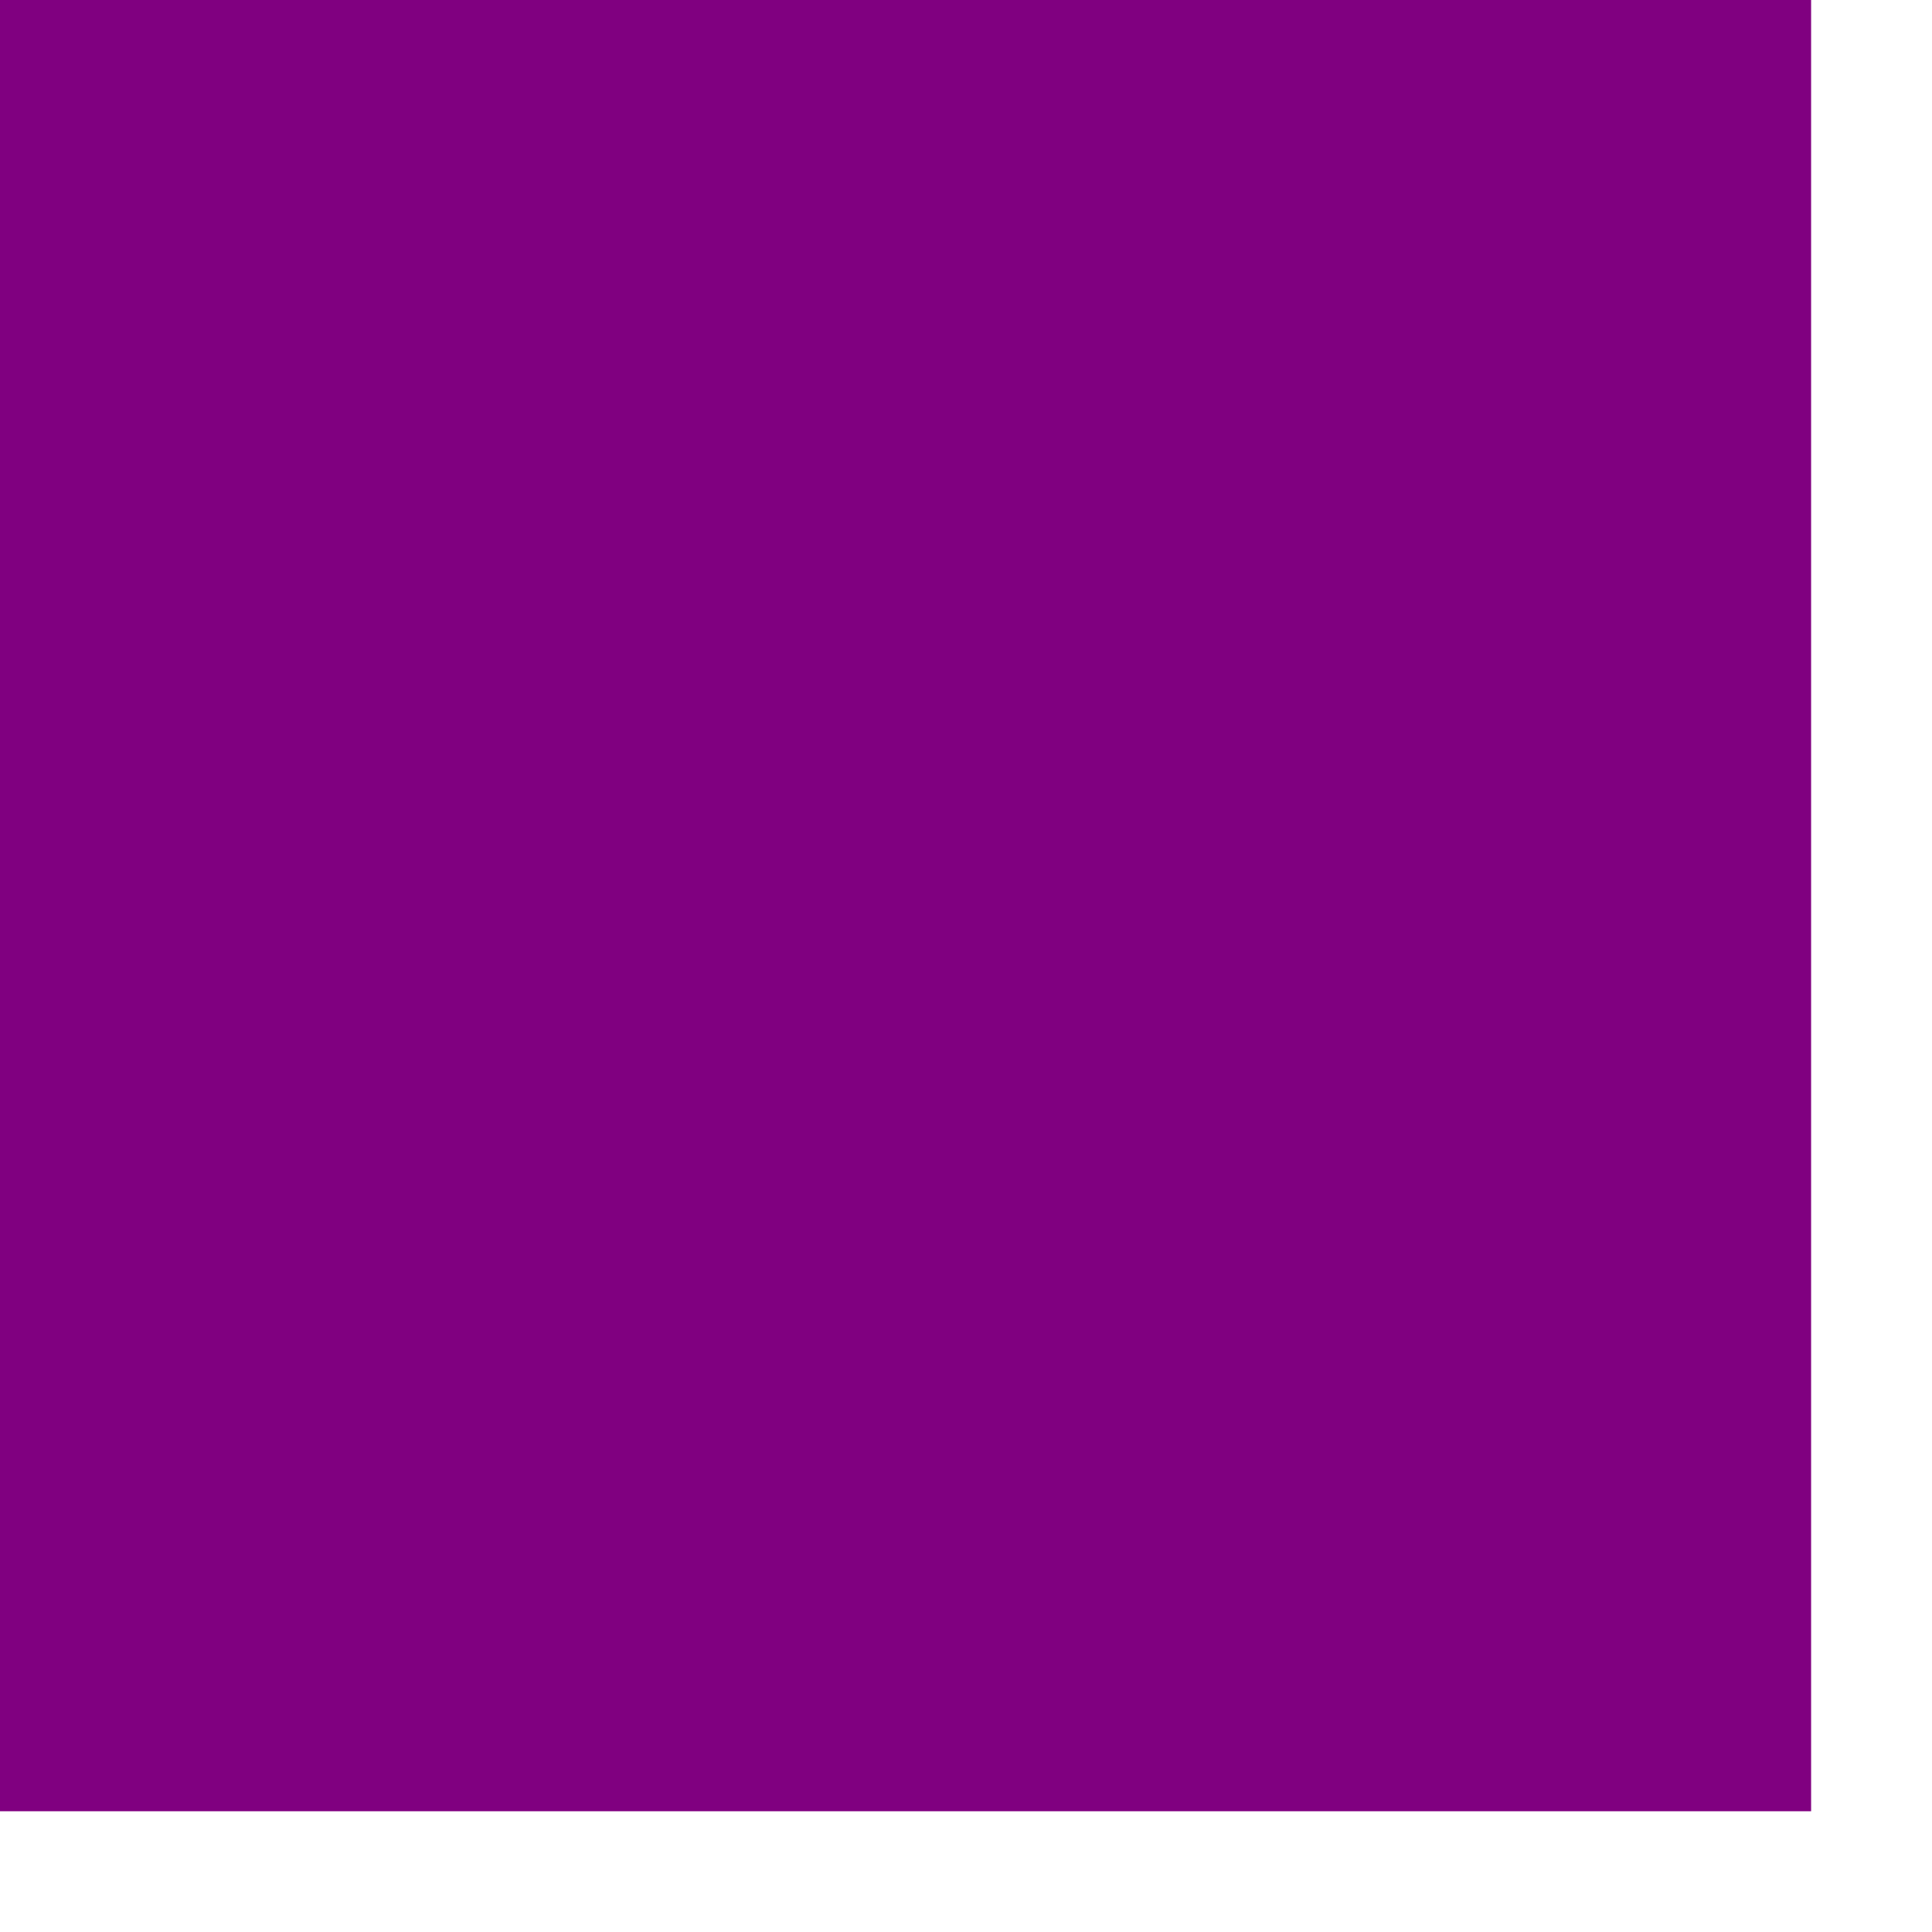
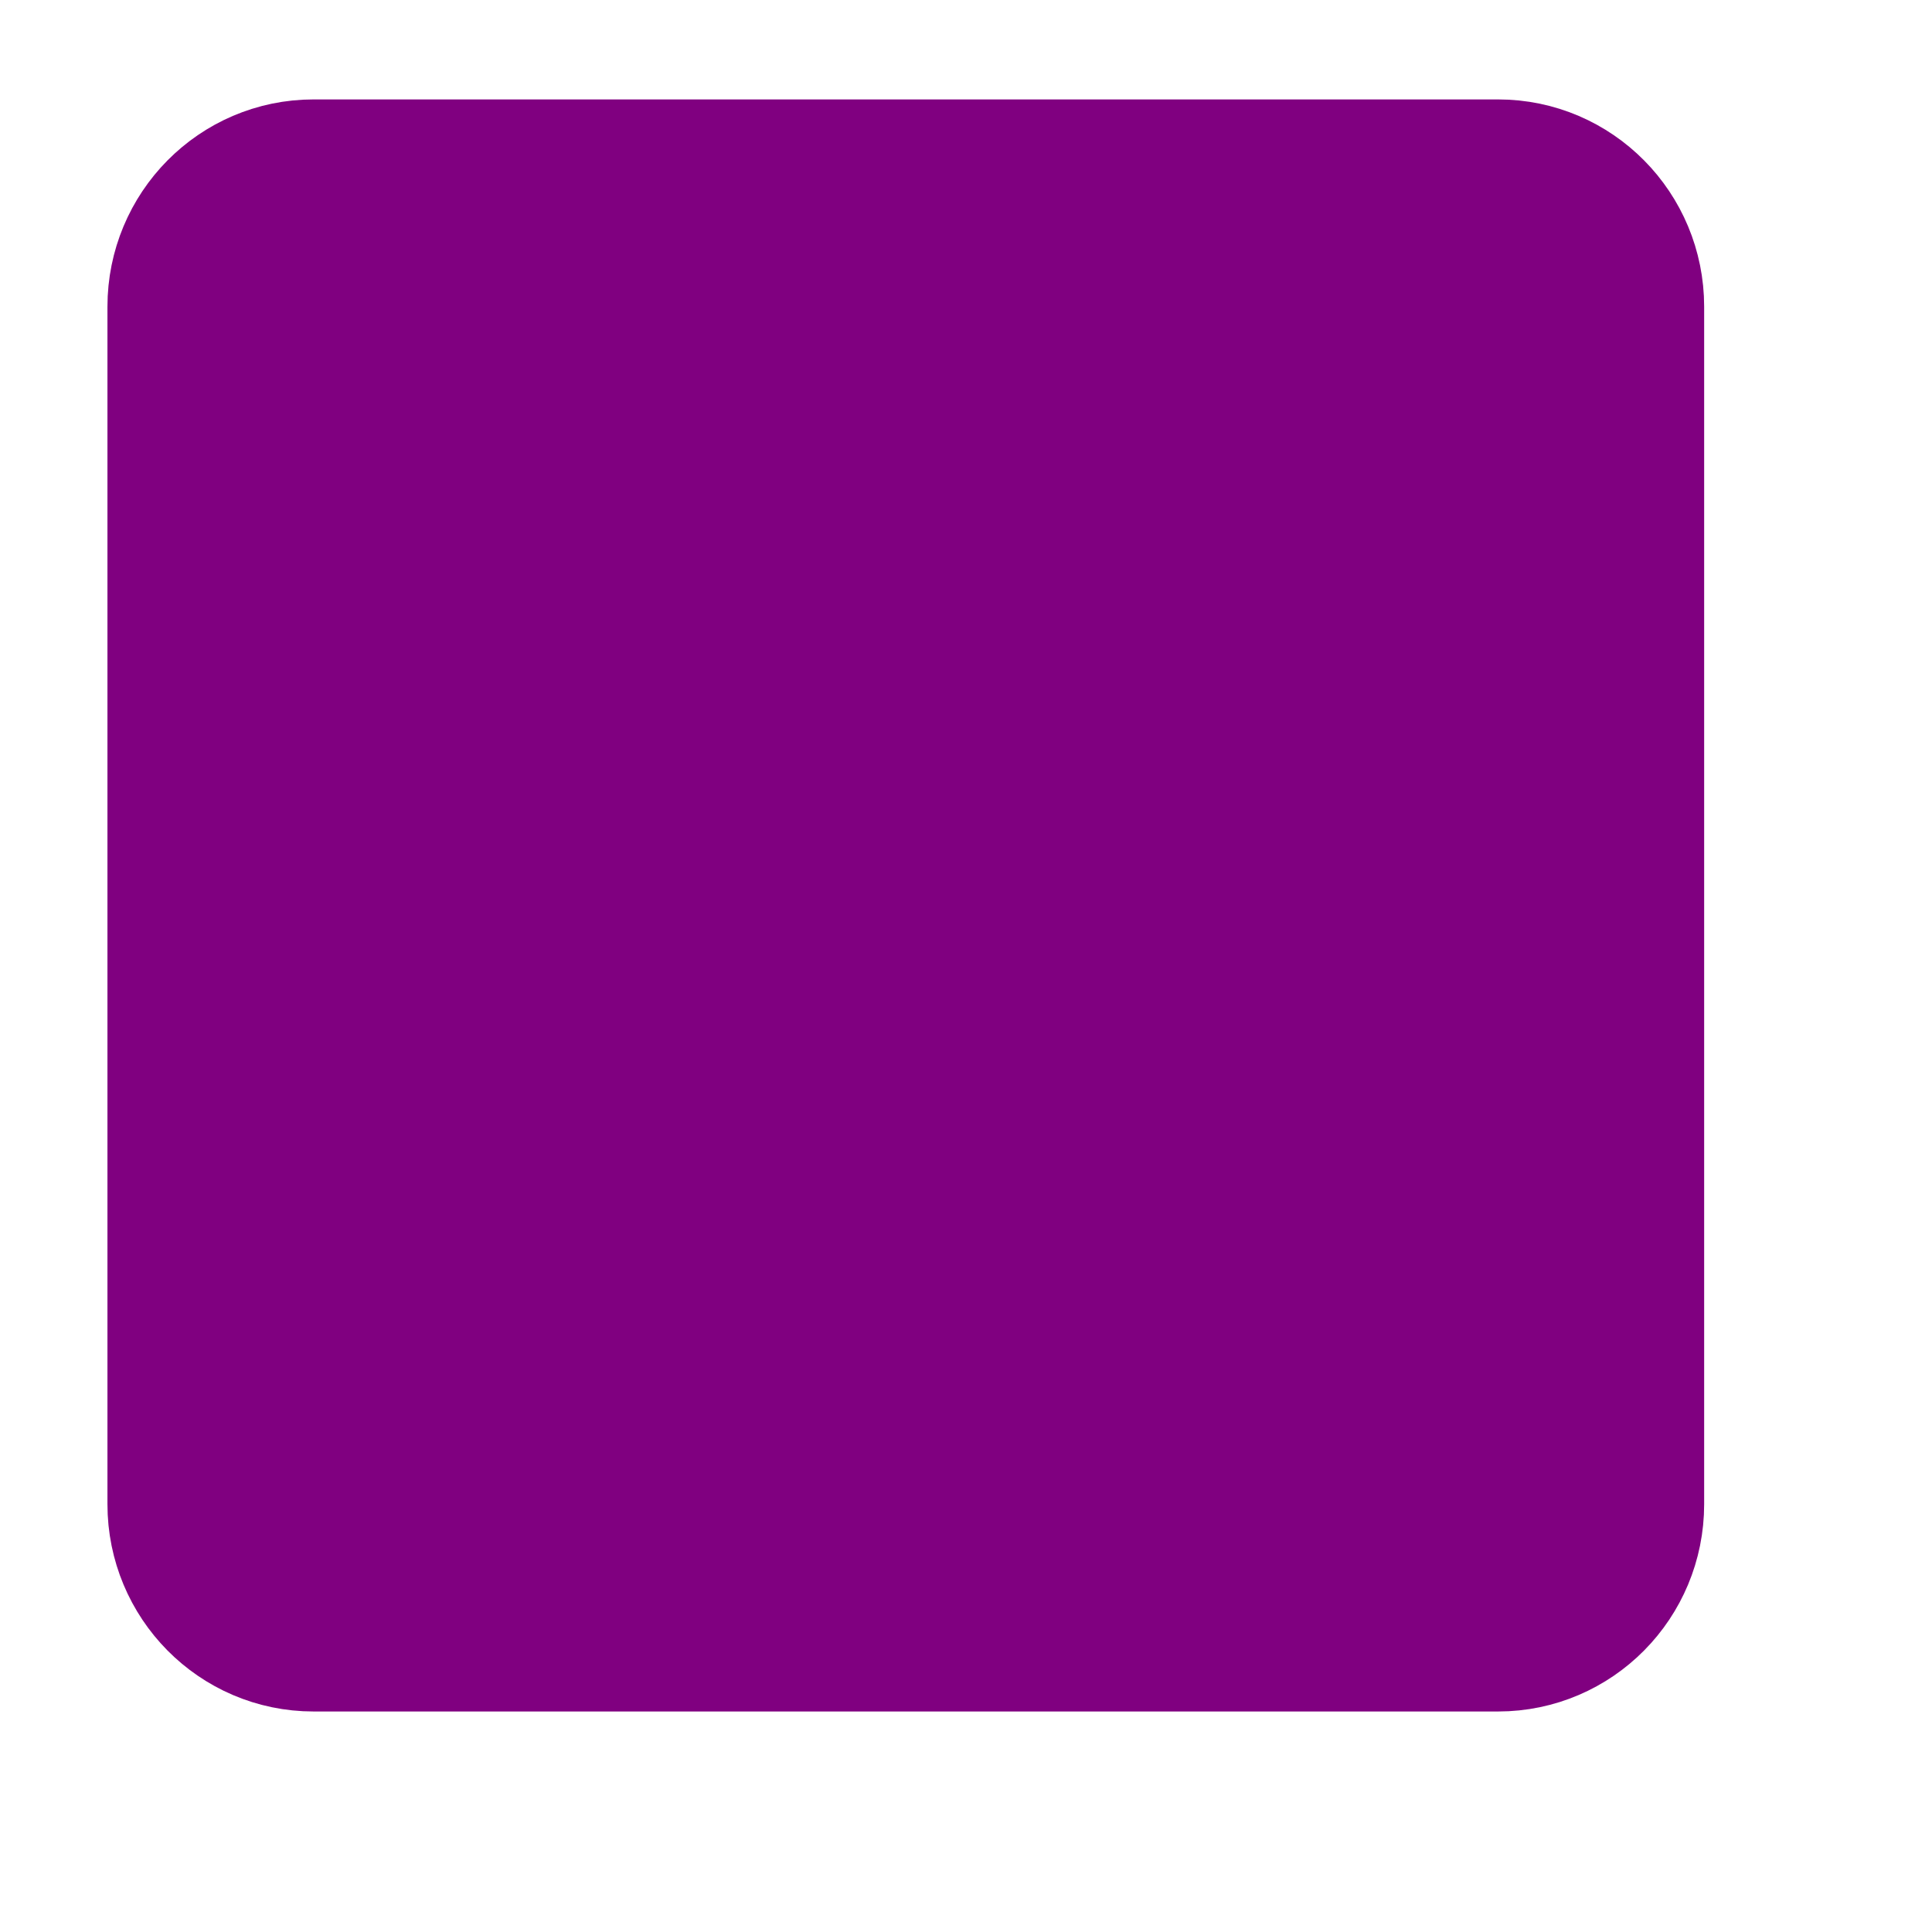
- <svg xmlns="http://www.w3.org/2000/svg" xmlns:xlink="http://www.w3.org/1999/xlink" id="svg1" width="5cm" height="5cm" version="1.1">
+ <svg xmlns="http://www.w3.org/2000/svg" xmlns:xlink="http://www.w3.org/1999/xlink" version="1.1" height="5cm" width="5cm" id="svg1">
  <defs id="defs3">
    <linearGradient id="linearGradient930">
-       <stop style="stop-color:#ff5800;stop-opacity:1;" offset="0" id="stop931" />
-       <stop style="stop-color:#810000;stop-opacity:1;" offset="1" id="stop932" />
+       <stop id="stop931" offset="0" style="stop-color:#ff5800;stop-opacity:1;" />
+       <stop id="stop932" offset="1" style="stop-color:#810000;stop-opacity:1;" />
    </linearGradient>
    <defs id="defs889" />
    <defs id="defs911" />
    <defs id="defs906" />
-     <radialGradient xlink:href="#linearGradient930" id="radialGradient933" cx="83.011" cy="70.632" r="120.45" fx="83.011" fy="70.632" gradientTransform="matrix(-2.627274e-3,0.892959,-0.883957,-2.600699e-3,-70.1924,-7.876027)" gradientUnits="userSpaceOnUse" />
-     <linearGradient xlink:href="#linearGradient930" id="linearGradient934" x1="0" y1="0.5" x2="1" y2="0.5" />
+     <radialGradient gradientUnits="userSpaceOnUse" gradientTransform="matrix(-2.627274e-3,0.892959,-0.883957,-2.600699e-3,-70.1924,-7.876027)" fy="70.632" fx="83.011" r="120.45" cy="70.632" cx="83.011" id="radialGradient933" xlink:href="#linearGradient930" />
+     <linearGradient y2="0.5" x2="1" y1="0.5" x1="0" id="linearGradient934" xlink:href="#linearGradient930" />
+     <linearGradient id="linearGradient2057">
+       <stop style="stop-color:#506040;stop-opacity:1;" offset="0" id="stop2059" />
+       <stop style="stop-color:#405030;stop-opacity:1;" offset="0.25" id="stop2067" />
+       <stop style="stop-color:#304020;stop-opacity:1;" offset="0.375" id="stop2077" />
+       <stop style="stop-color:#405030;stop-opacity:1;" offset="0.5" id="stop2069" />
+       <stop style="stop-color:#506040;stop-opacity:1;" offset="0.625" id="stop2075" />
+       <stop style="stop-color:#405030;stop-opacity:1;" offset="0.75" id="stop2071" />
+       <stop style="stop-color:#304020;stop-opacity:1;" offset="1" id="stop2061" />
+     </linearGradient>
  </defs>
-   <rect style="fill:#800080;fill-opacity:1" id="rect5770" width="177.151" height="177.165" x="0" y="0" />
+   <rect y="-30.997" x="618.306" height="177.165" width="177.151" id="rect5770" style="fill:#800080;fill-opacity:1;stroke:#800080" />
+   <rect rx="10.346" ry="10.46" y="19.533" x="20.318" height="138.066" width="136.564" id="rect7939" style="color:#000000;clip-rule:nonzero;display:inline;overflow:visible;visibility:visible;opacity:1;isolation:auto;mix-blend-mode:normal;color-interpolation:sRGB;color-interpolation-filters:linearRGB;solid-color:#000000;solid-opacity:1;fill:#800080;fill-opacity:1;fill-rule:nonzero;stroke:#800080;stroke-width:19.616;stroke-linecap:round;stroke-linejoin:miter;stroke-miterlimit:4;stroke-dasharray:none;stroke-dashoffset:0;stroke-opacity:1;marker:none;color-rendering:auto;image-rendering:auto;shape-rendering:auto;text-rendering:auto;enable-background:accumulate" />
</svg>
